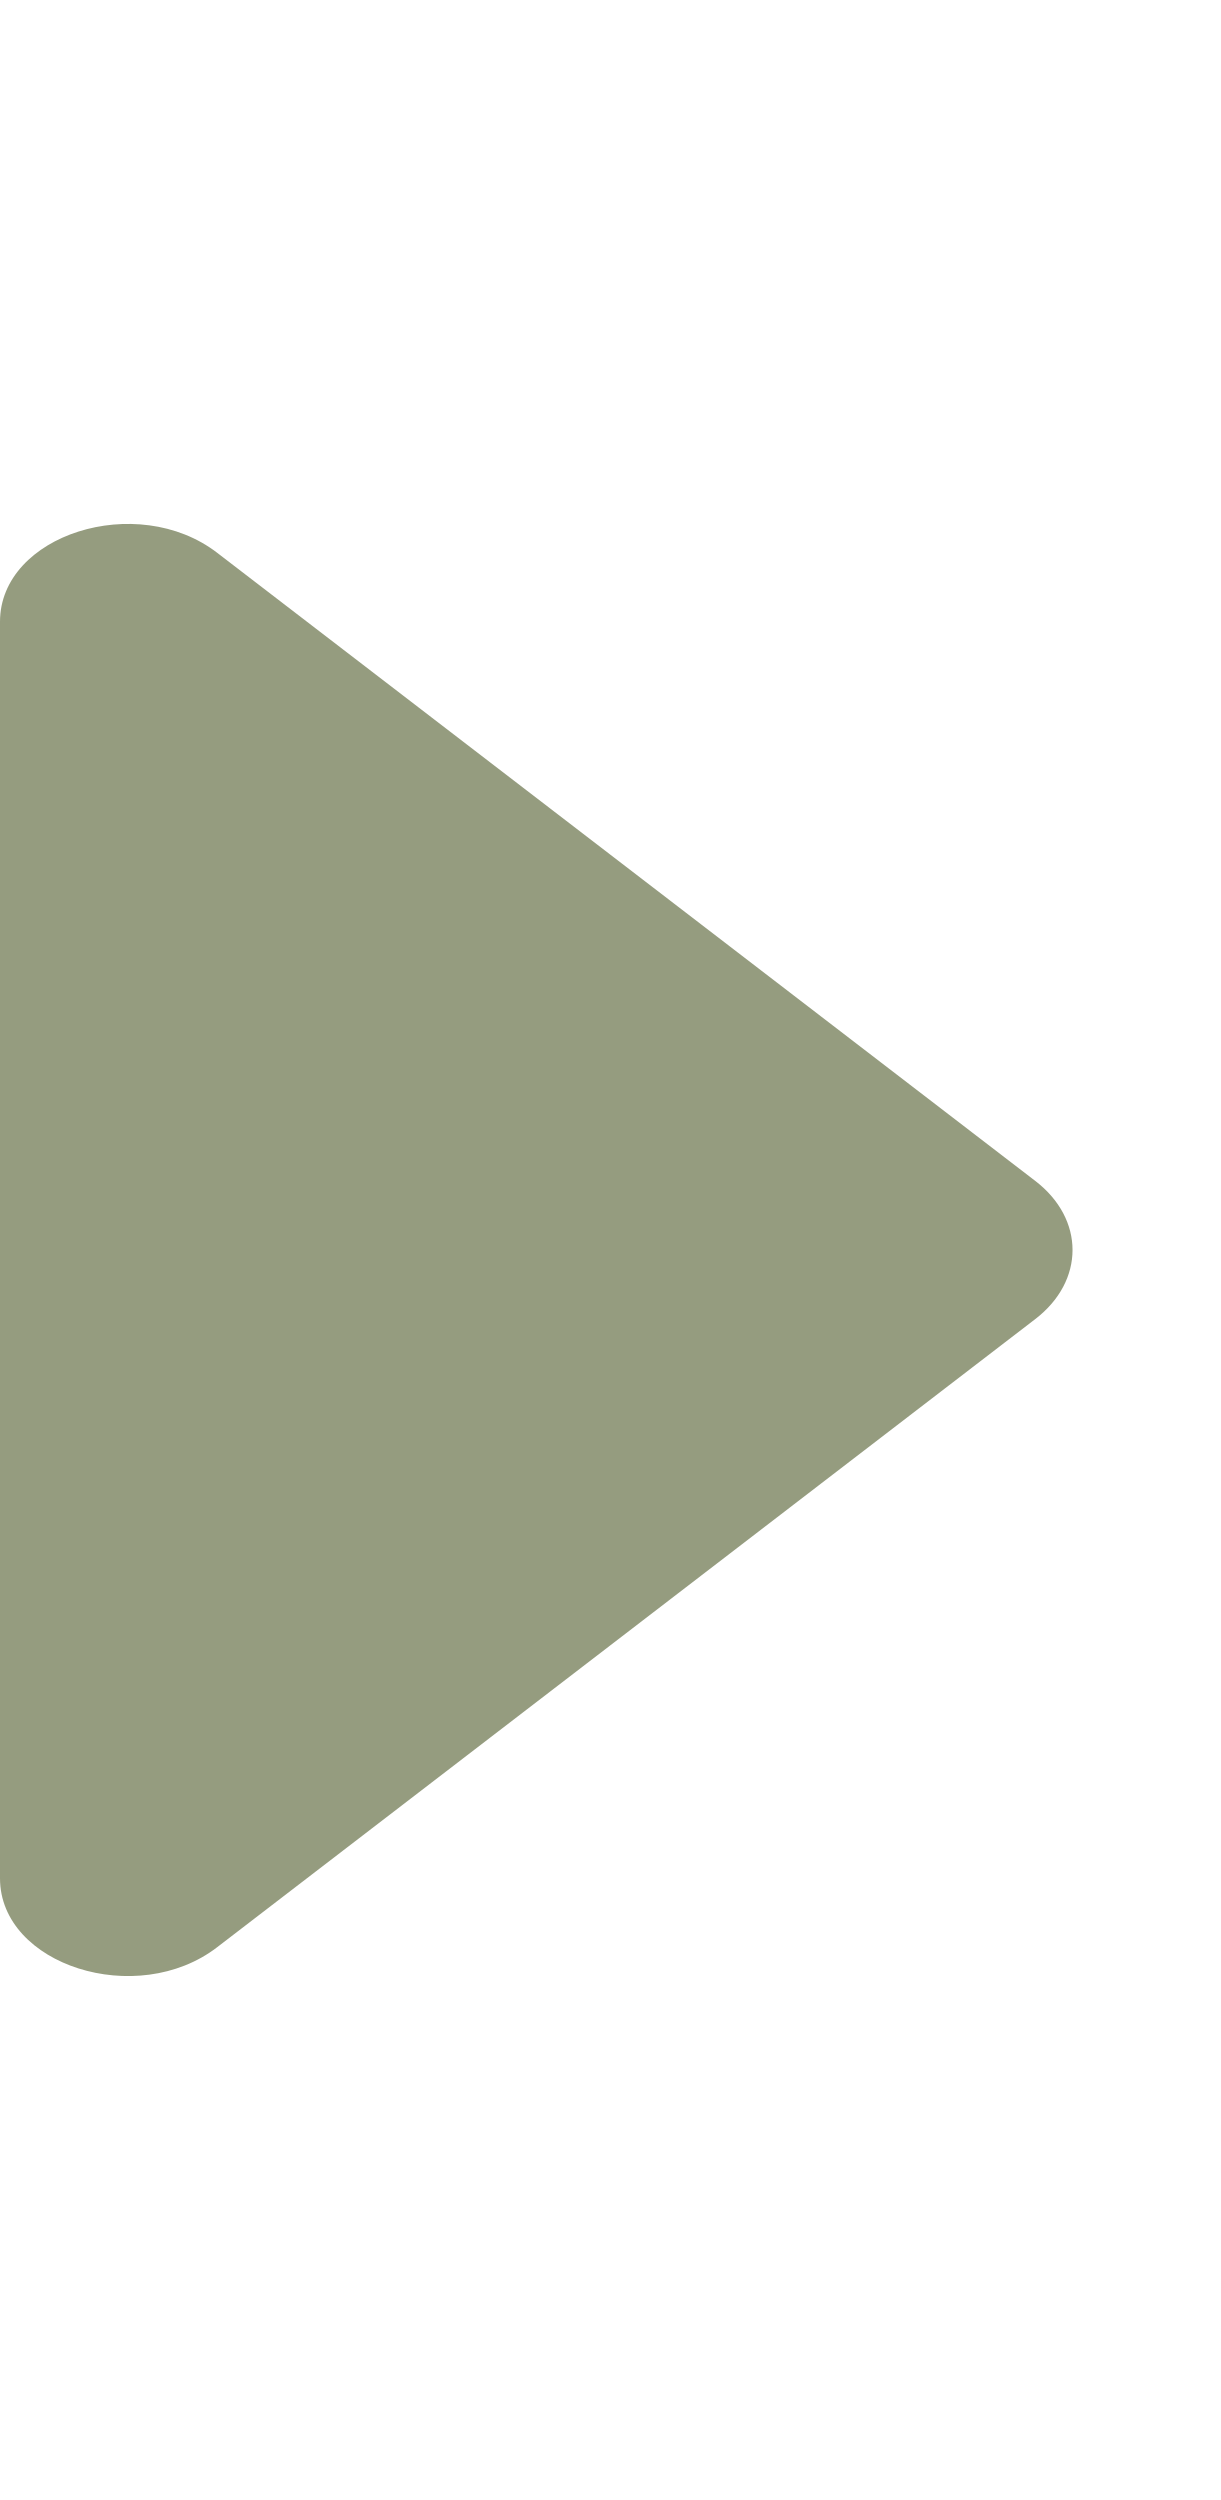
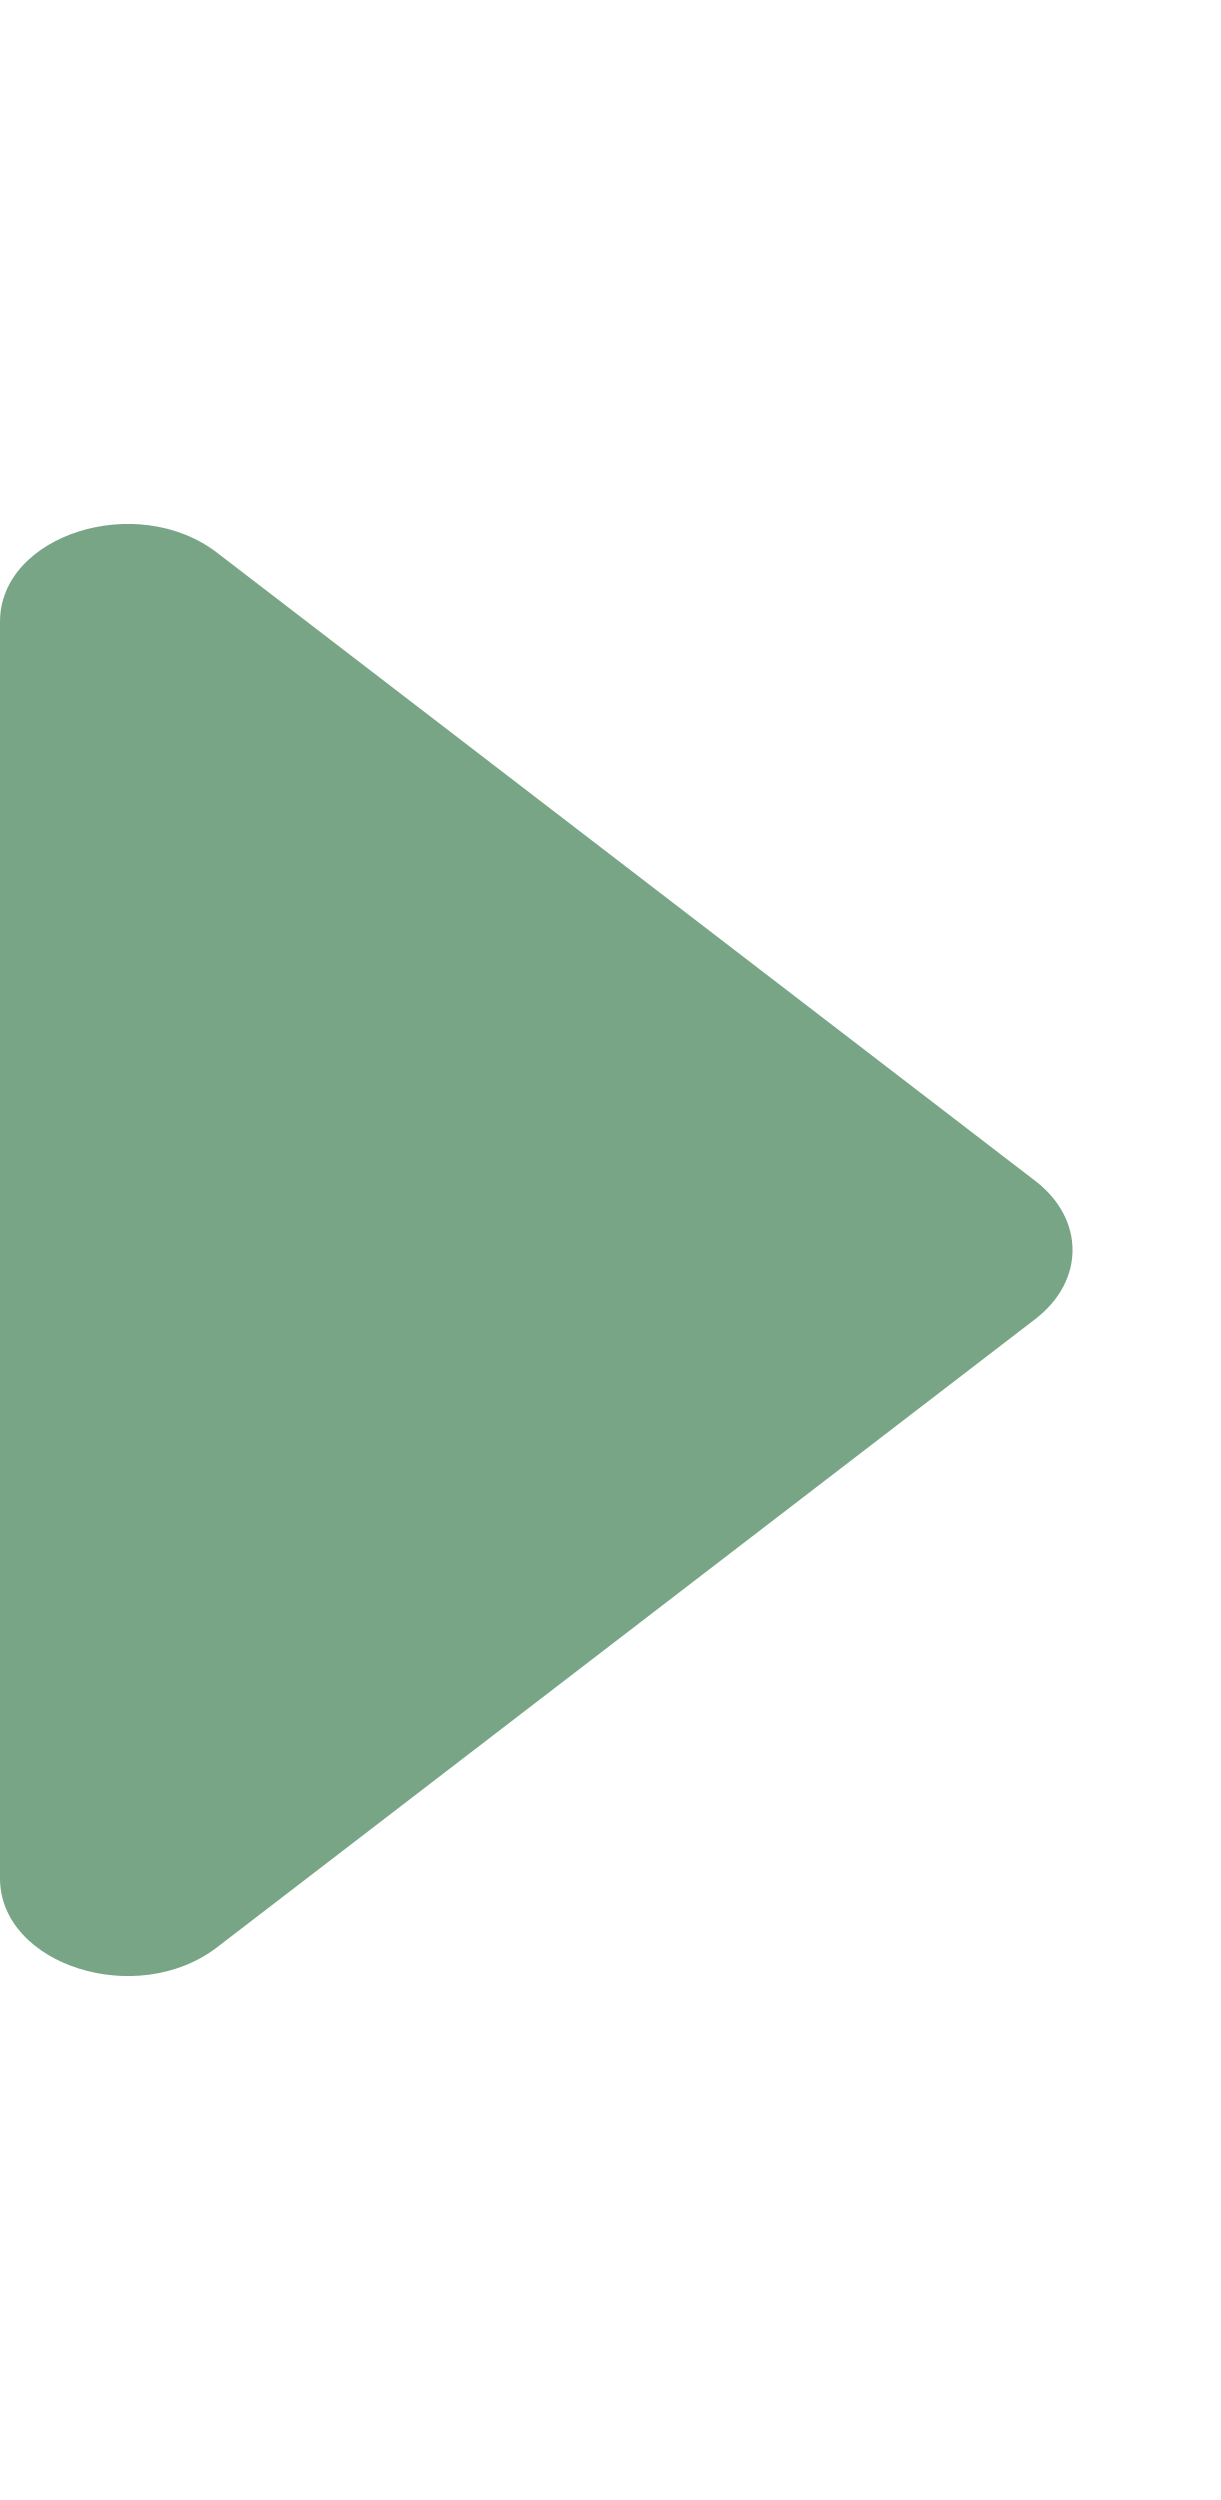
<svg xmlns="http://www.w3.org/2000/svg" width="21" height="43" viewBox="0 0 21 43" fill="none">
-   <path d="M0 32.306V10.694C0 9.198 2.356 8.449 3.734 9.507L17.807 20.312C18.661 20.968 18.661 22.032 17.807 22.688L3.734 33.493C2.356 34.551 0 33.802 0 32.306Z" fill="#687349" fill-opacity="0.7" />
+   <path d="M0 32.306V10.694C0 9.198 2.356 8.449 3.734 9.507L17.807 20.312C18.661 20.968 18.661 22.032 17.807 22.688L3.734 33.493C2.356 34.551 0 33.802 0 32.306Z" fill="#3E7F52" fill-opacity="0.7" />
</svg>
